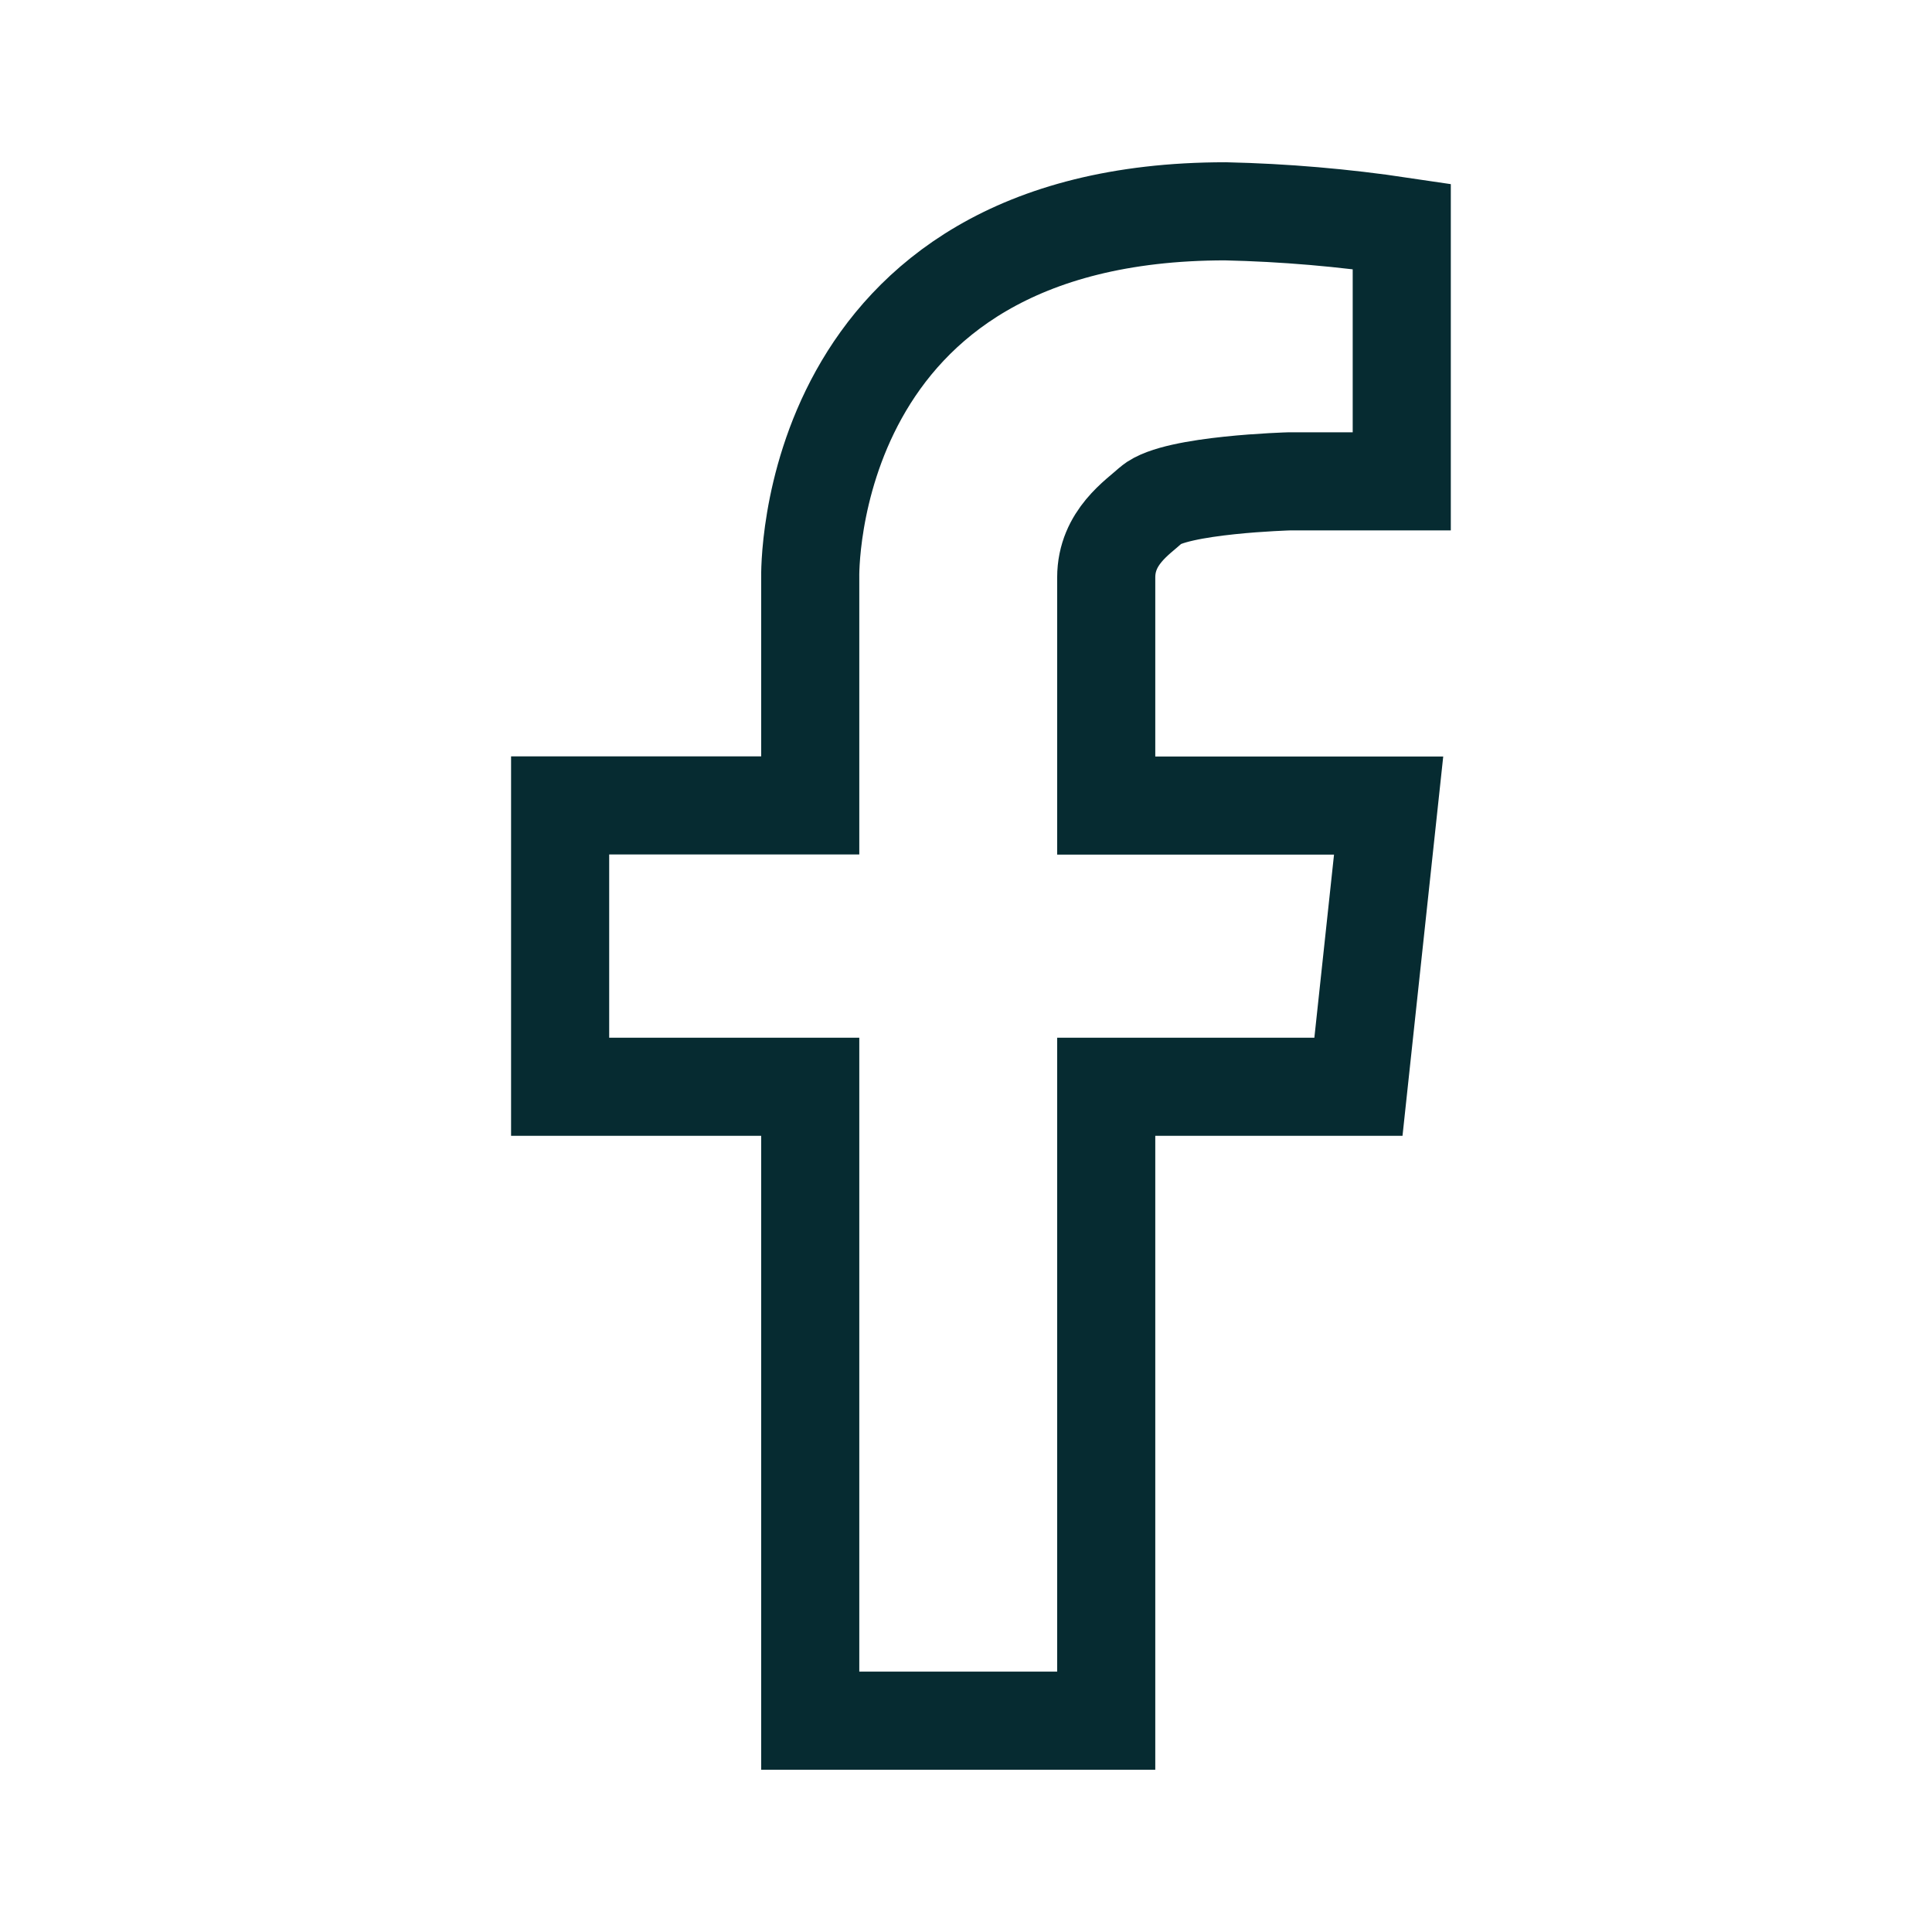
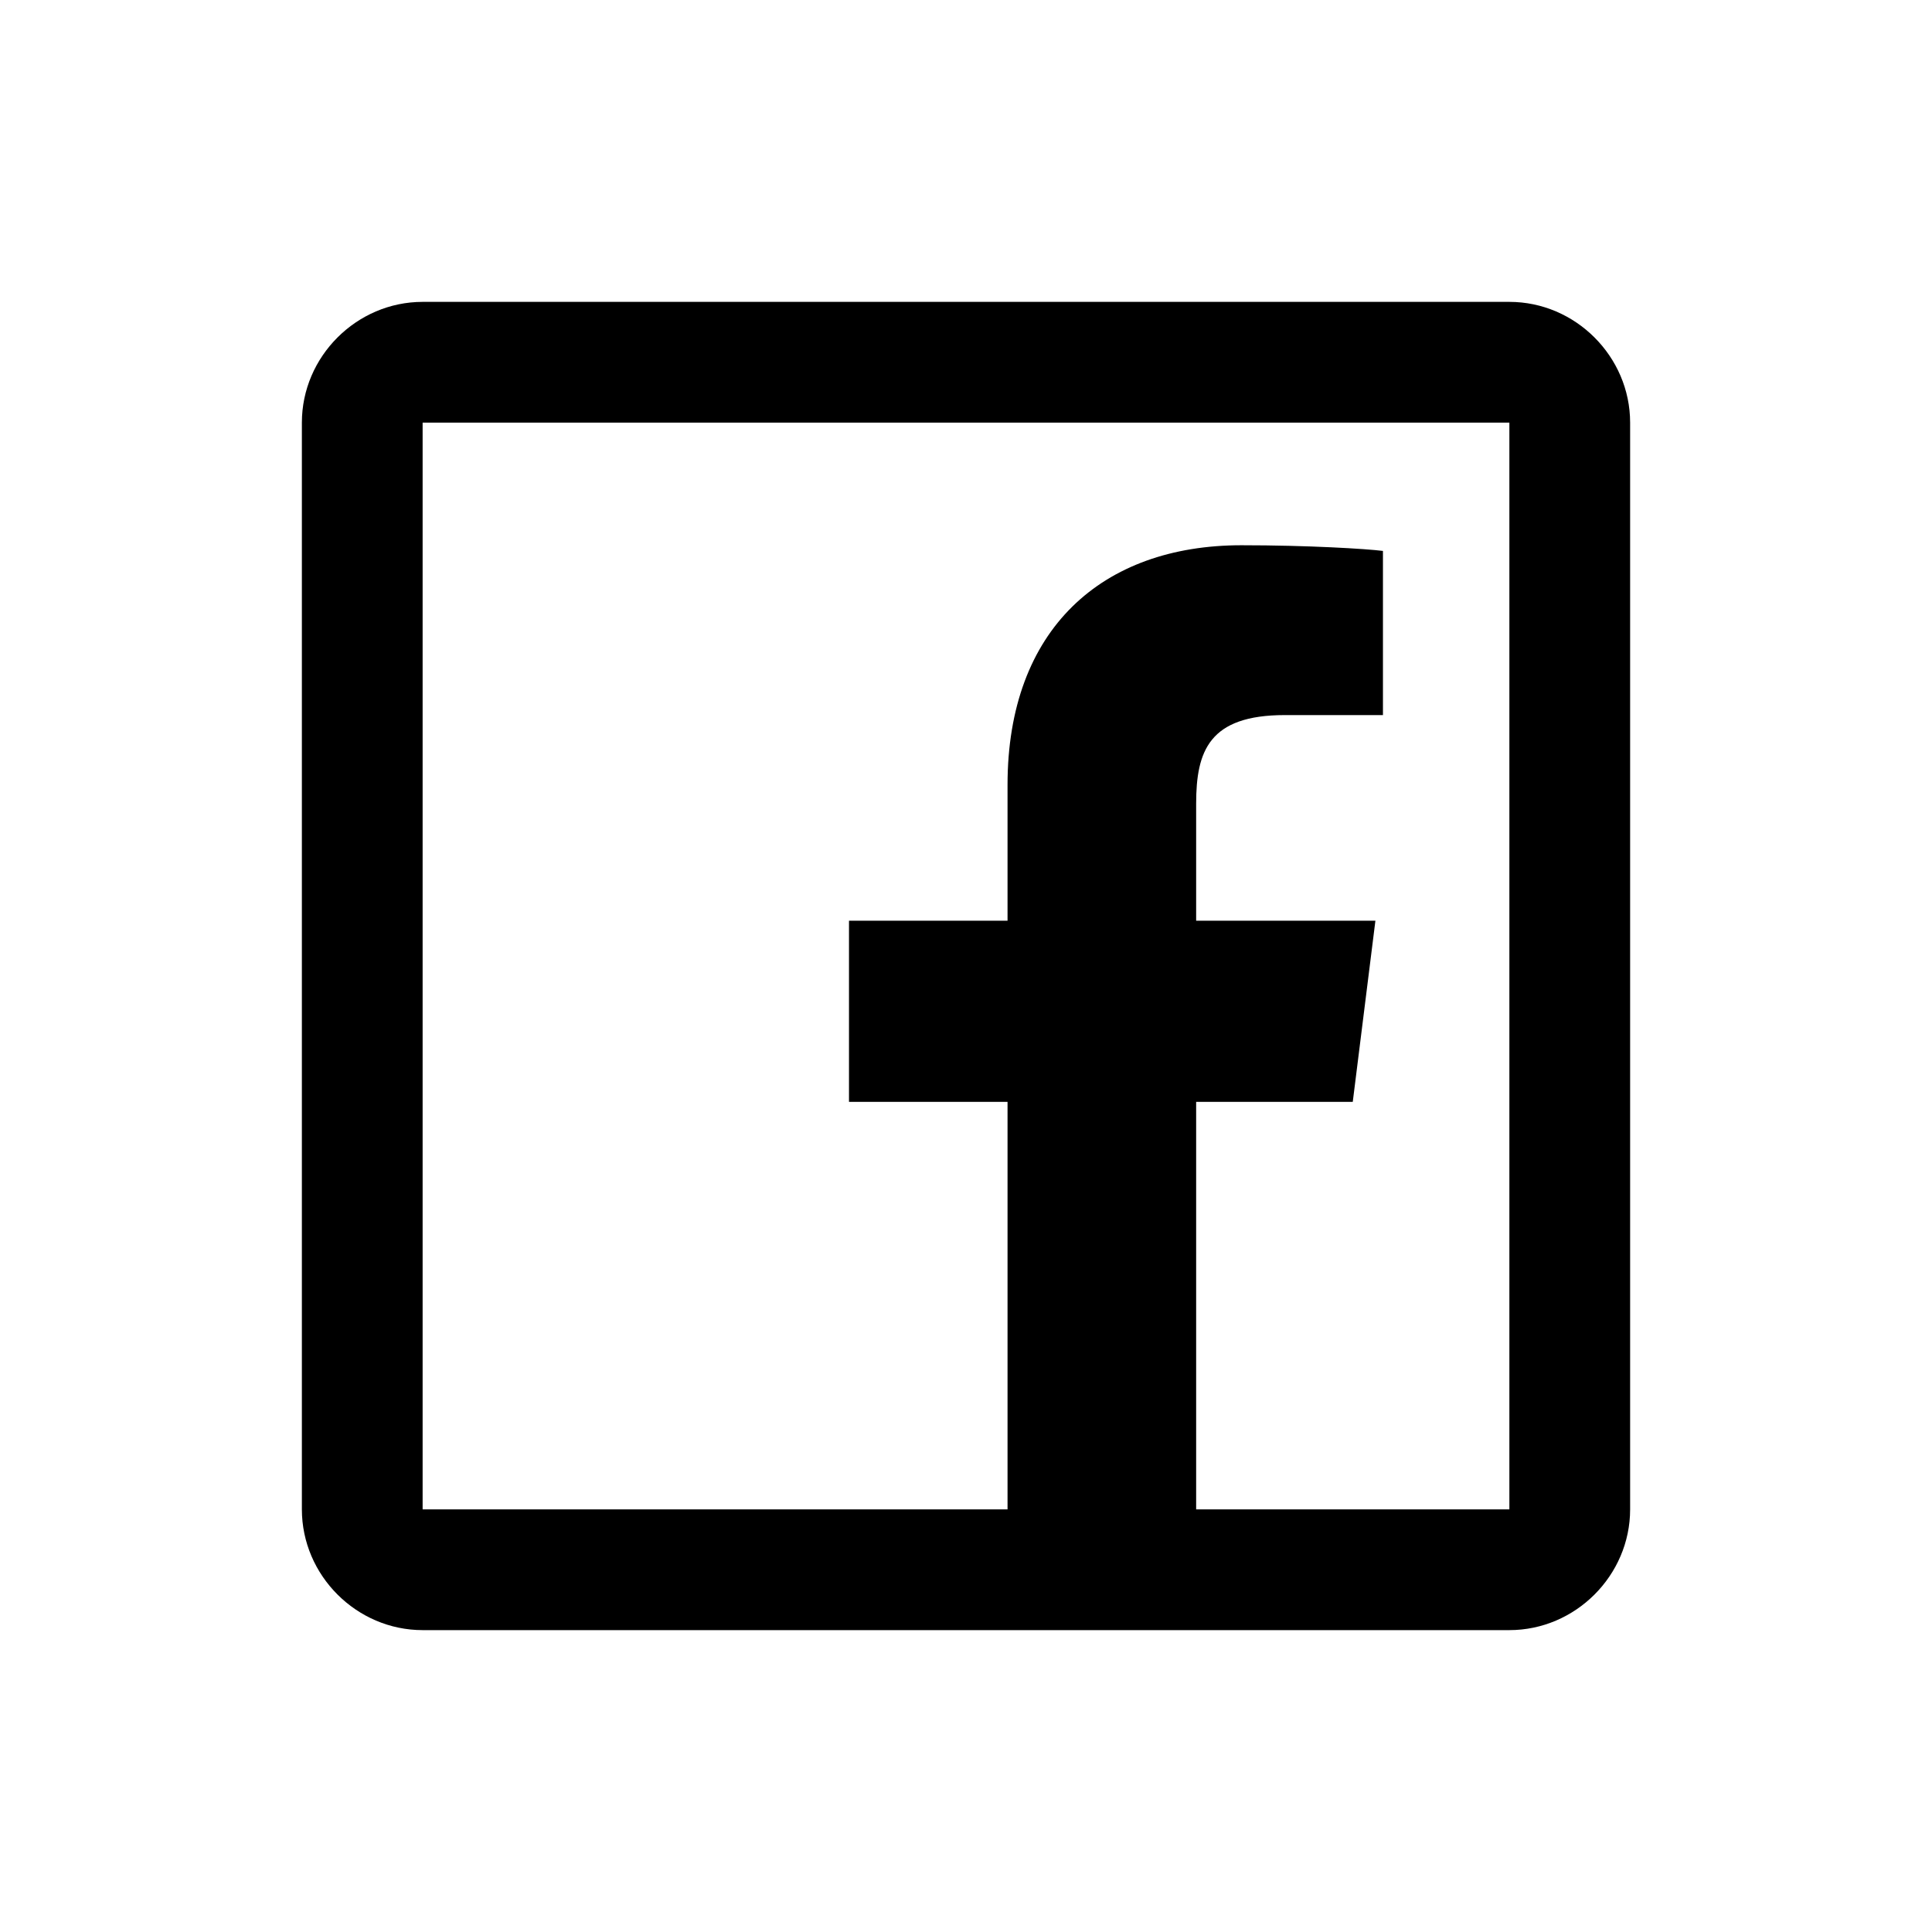
- <svg xmlns="http://www.w3.org/2000/svg" data-name="Layer 1" id="Layer_1" viewBox="0 0 128 128">
-   <defs>
-     <style>.cls-1{fill:none;stroke:#062b31;stroke-miterlimit:10;stroke-width:6.5px;}</style>
-   </defs>
-   <path class="cls-1" d="M53.68,38.26v15.1H37.11V72H53.68v42H73.29V72H90l2-18.63H73.29V38.26c0-2.67,2.11-4,3-4.82,1.57-1.34,9.15-1.55,9.15-1.55h7.43V15a93.26,93.26,0,0,0-11.68-1C53.11,14,53.68,38.26,53.68,38.26Z" />
+ <svg xmlns="http://www.w3.org/2000/svg" viewBox="0 0 32 32" width="96px" height="96px">
+   <path d="M 7 5 C 5.906 5 5 5.906 5 7 L 5 25 C 5 26.094 5.906 27 7 27 L 25 27 C 26.094 27 27 26.094 27 25 L 27 7 C 27 5.906 26.094 5 25 5 Z M 7 7 L 25 7 L 25 25 L 19.812 25 L 19.812 18.25 L 22.406 18.25 L 22.781 15.25 L 19.812 15.25 L 19.812 13.312 C 19.812 12.438 20.027 11.844 21.281 11.844 L 22.906 11.844 L 22.906 9.125 C 22.629 9.09 21.668 9.031 20.562 9.031 C 18.258 9.031 16.688 10.418 16.688 13 L 16.688 15.25 L 14.062 15.25 L 14.062 18.25 L 16.688 18.25 L 16.688 25 L 7 25 Z" />
</svg>
